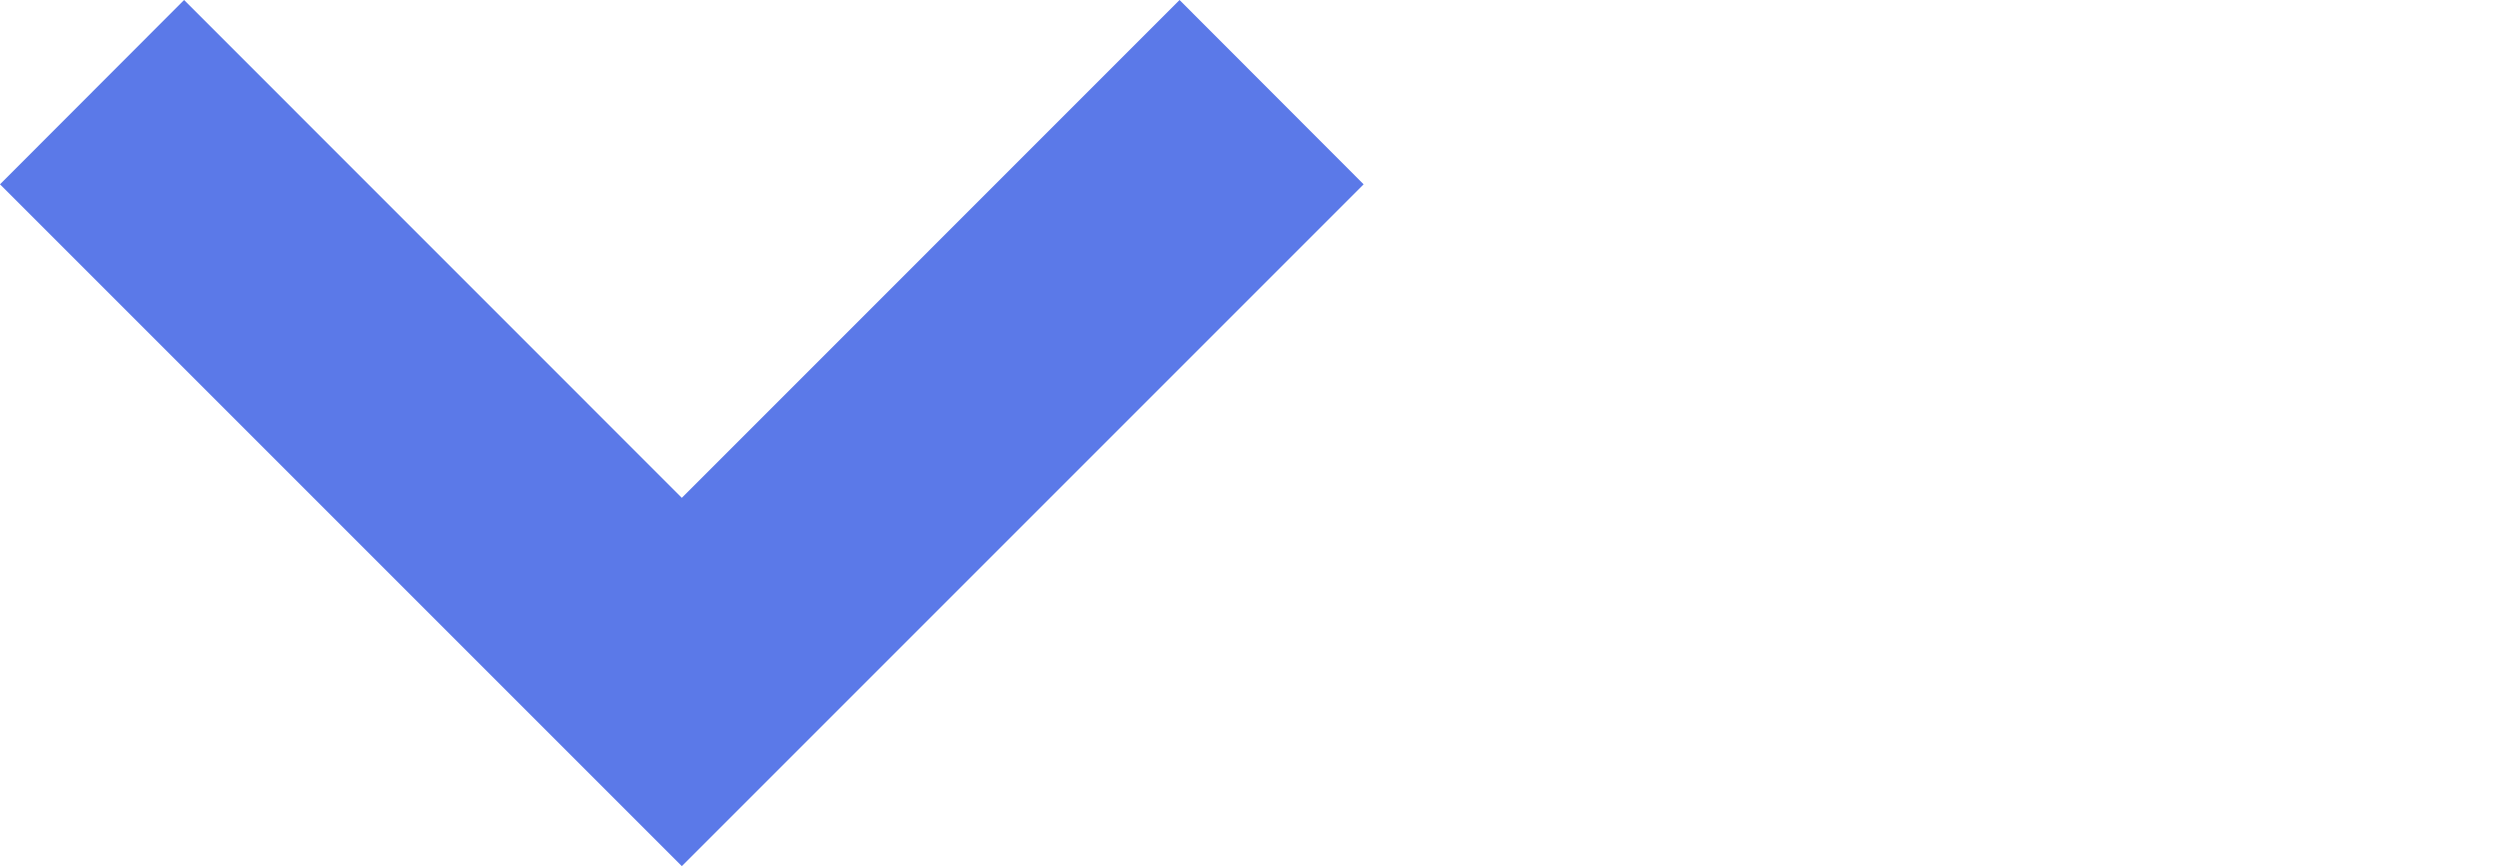
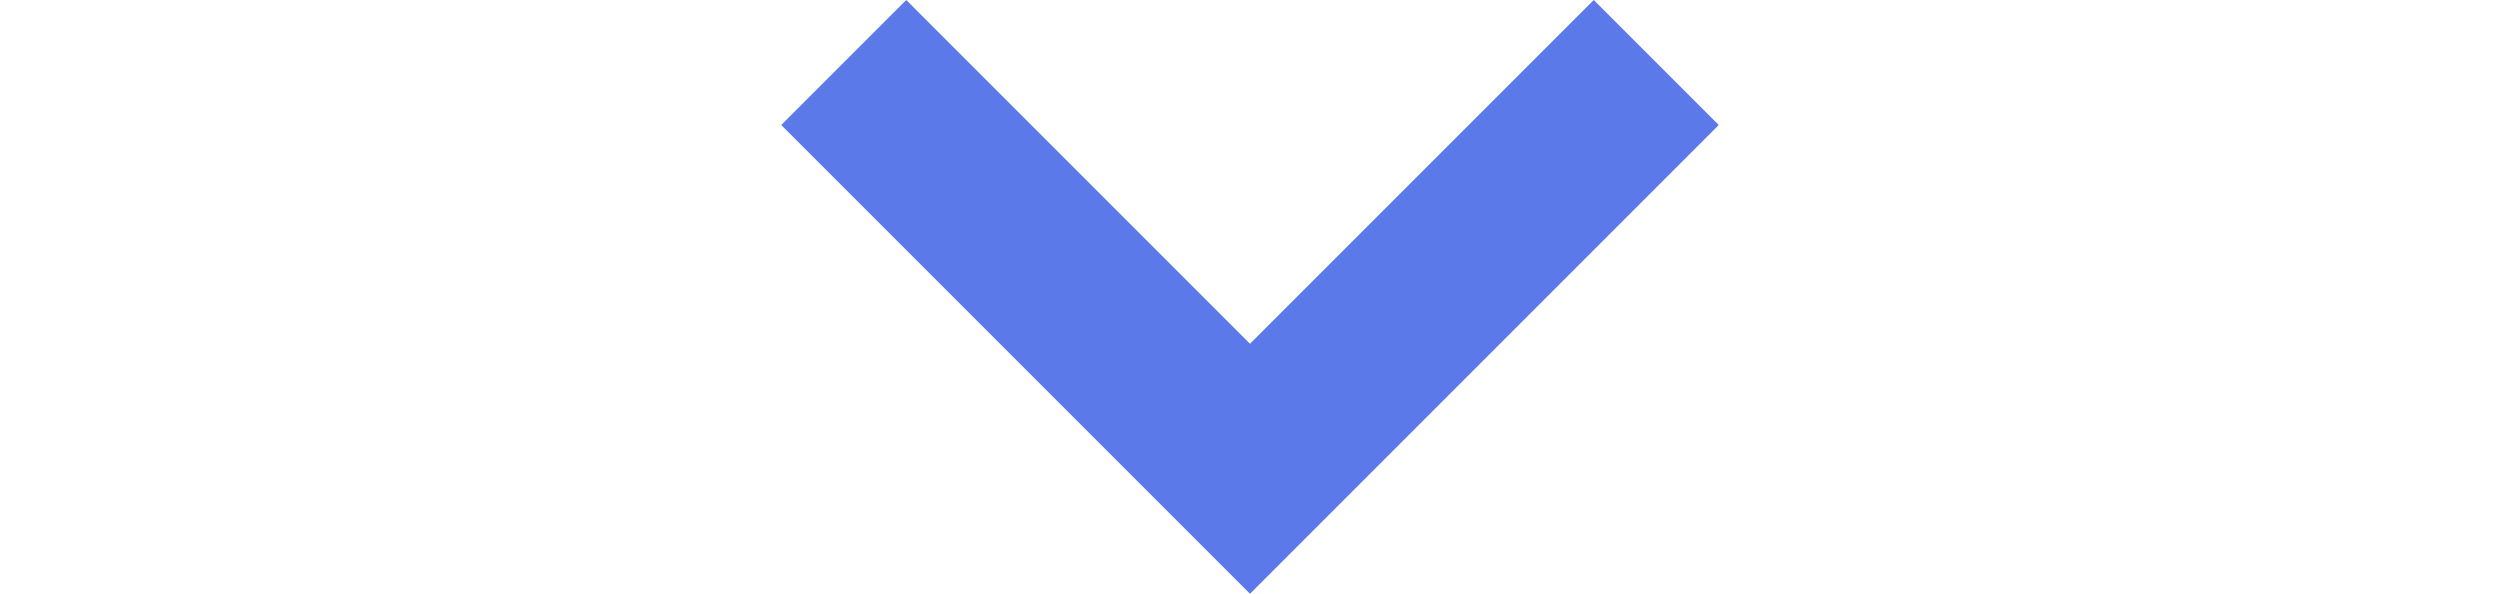
- <svg xmlns="http://www.w3.org/2000/svg" version="1.1" id="Layer_1" x="0px" y="0px" width="22px" height="7.621px" viewBox="0 -0.311 22 7.621" enable-background="new 0 -0.311 22 7.621" xml:space="preserve">
-   <polygon fill="#5B79E8" points="12,1.311 10.38,-0.311 6,4.07 1.62,-0.311 0,1.311 6,7.311 " />
+ <svg xmlns="http://www.w3.org/2000/svg" version="1.1" id="Layer_1" x="0px" y="0px" width="32px" height="7.6px" viewBox="0 0 32 7.6" style="enable-background:new 0 0 32 7.6;" xml:space="preserve">
+   <style type="text/css">
+ 	.st0{fill:#5B79E8;}
+ </style>
+   <polygon class="st0" points="22,1.6 20.4,0 16,4.4 11.6,0 10,1.6 16,7.6 " />
</svg>
